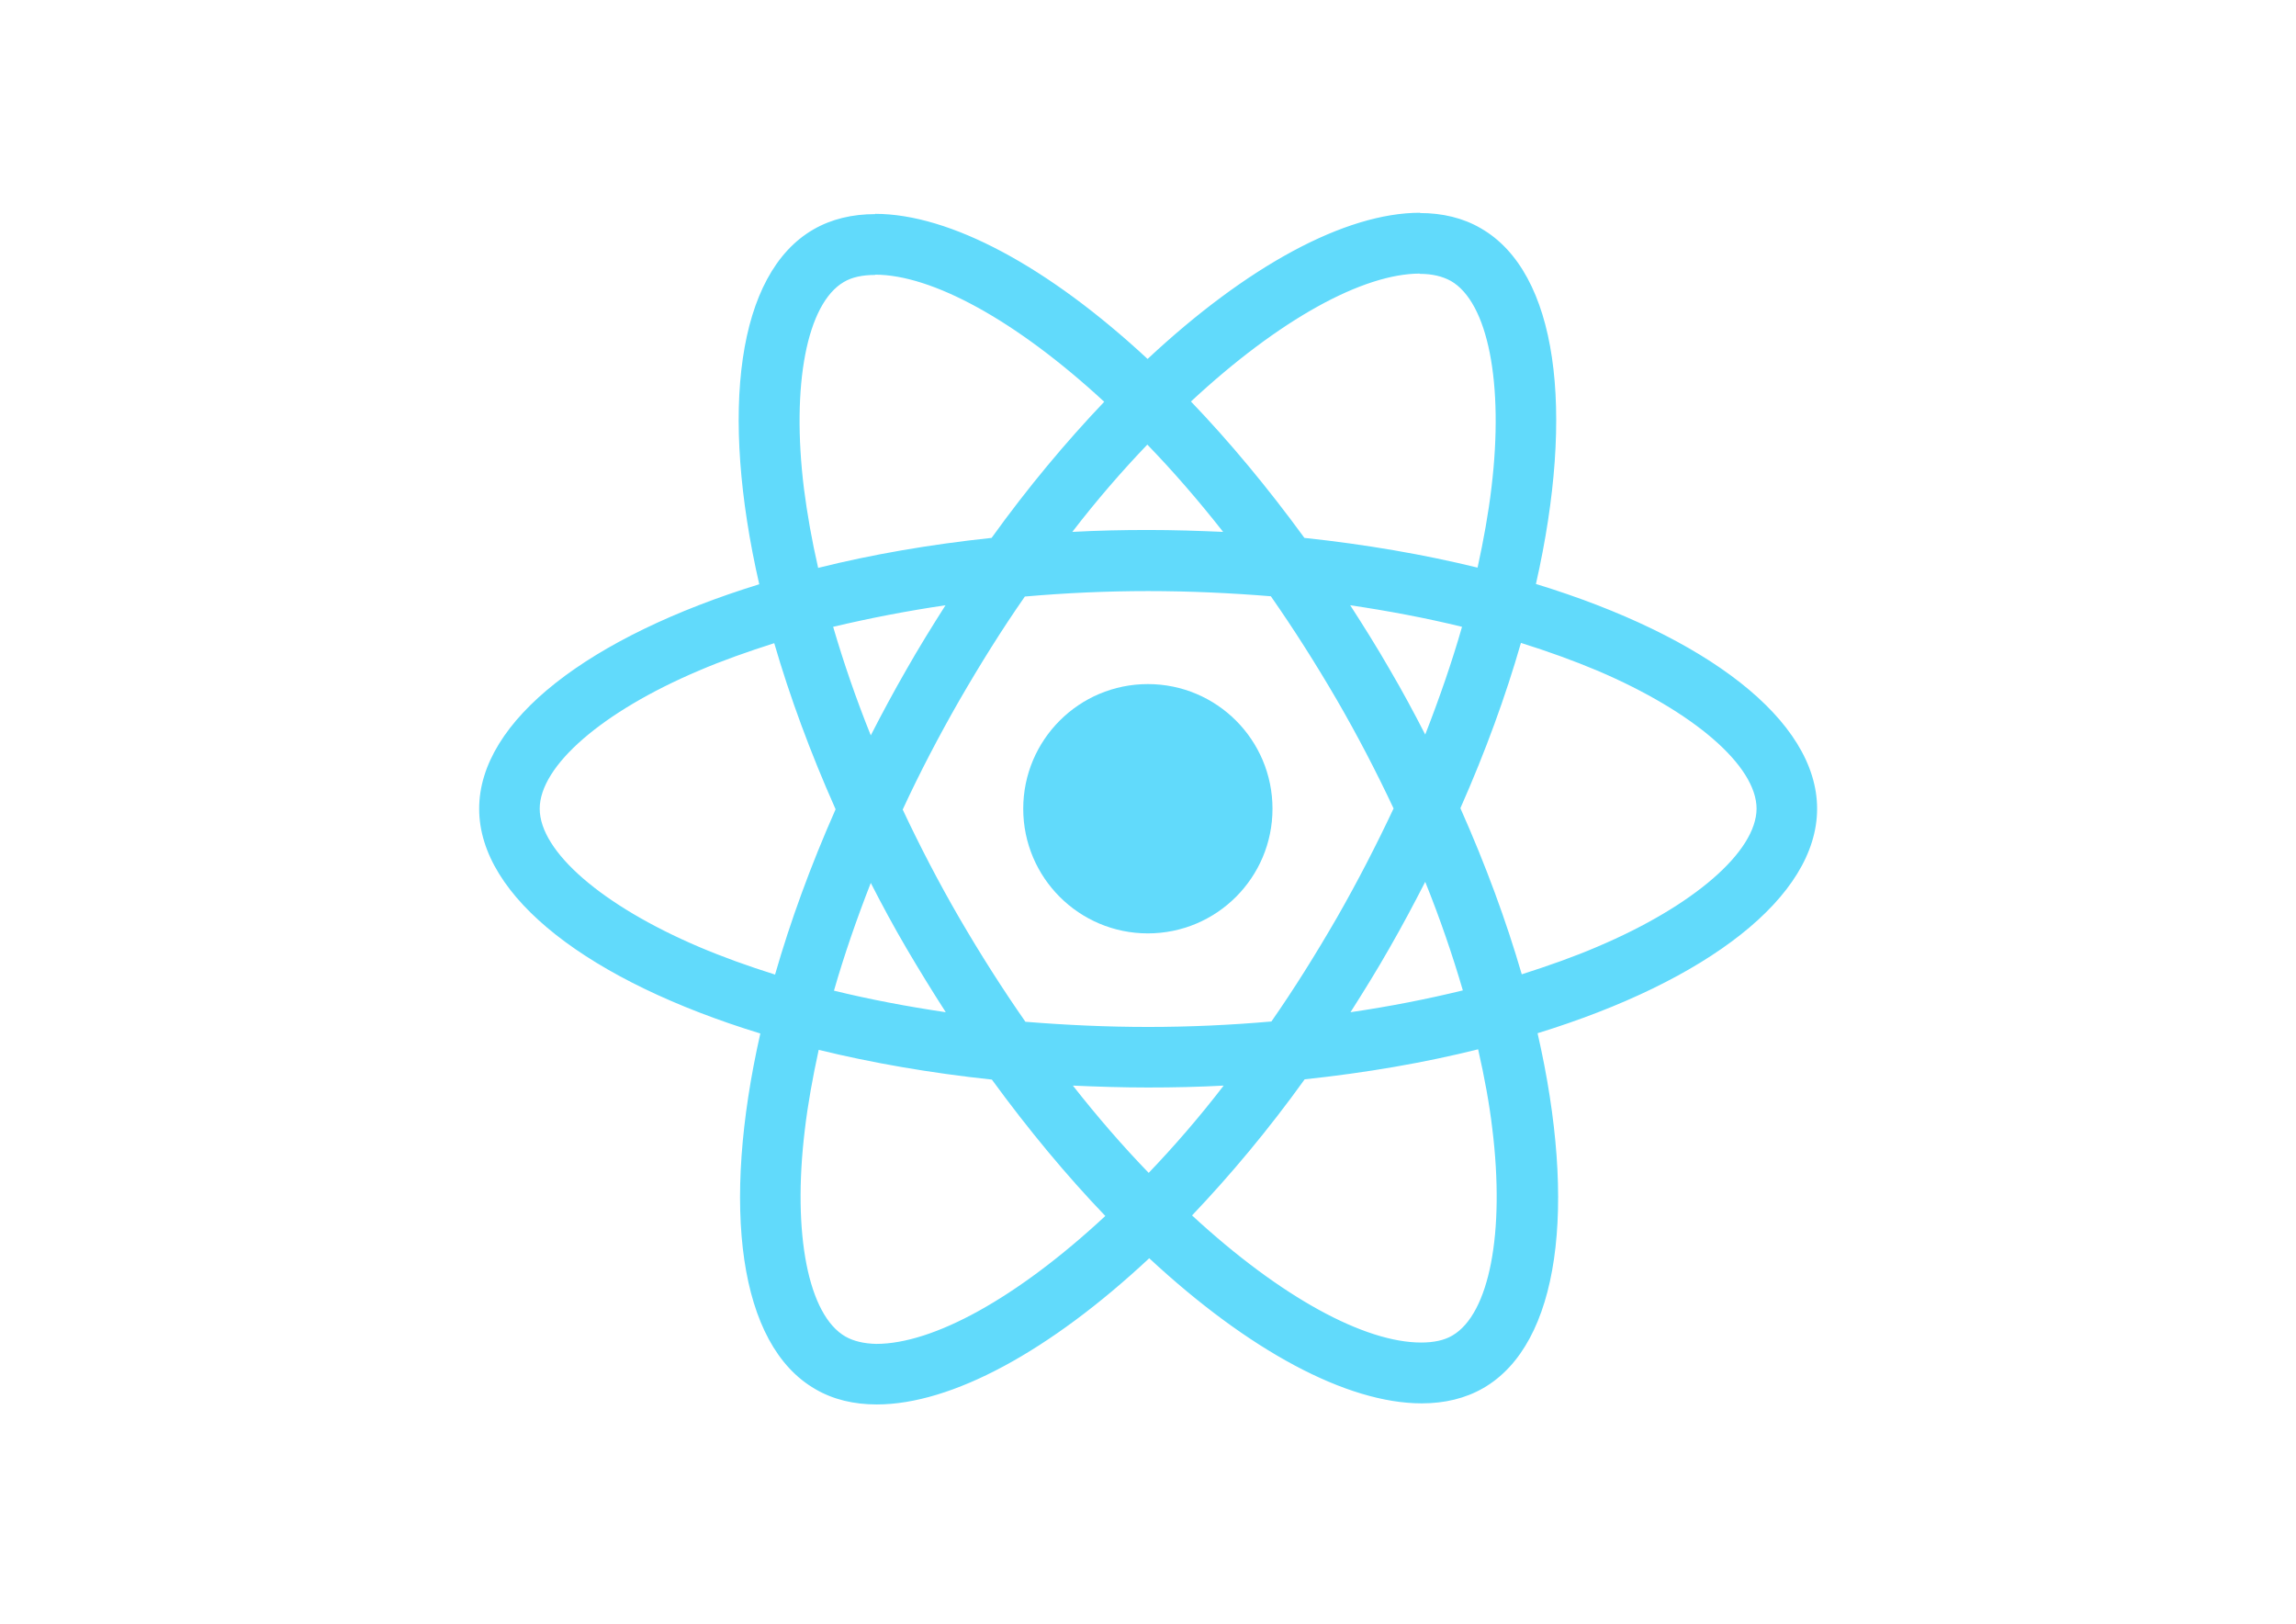
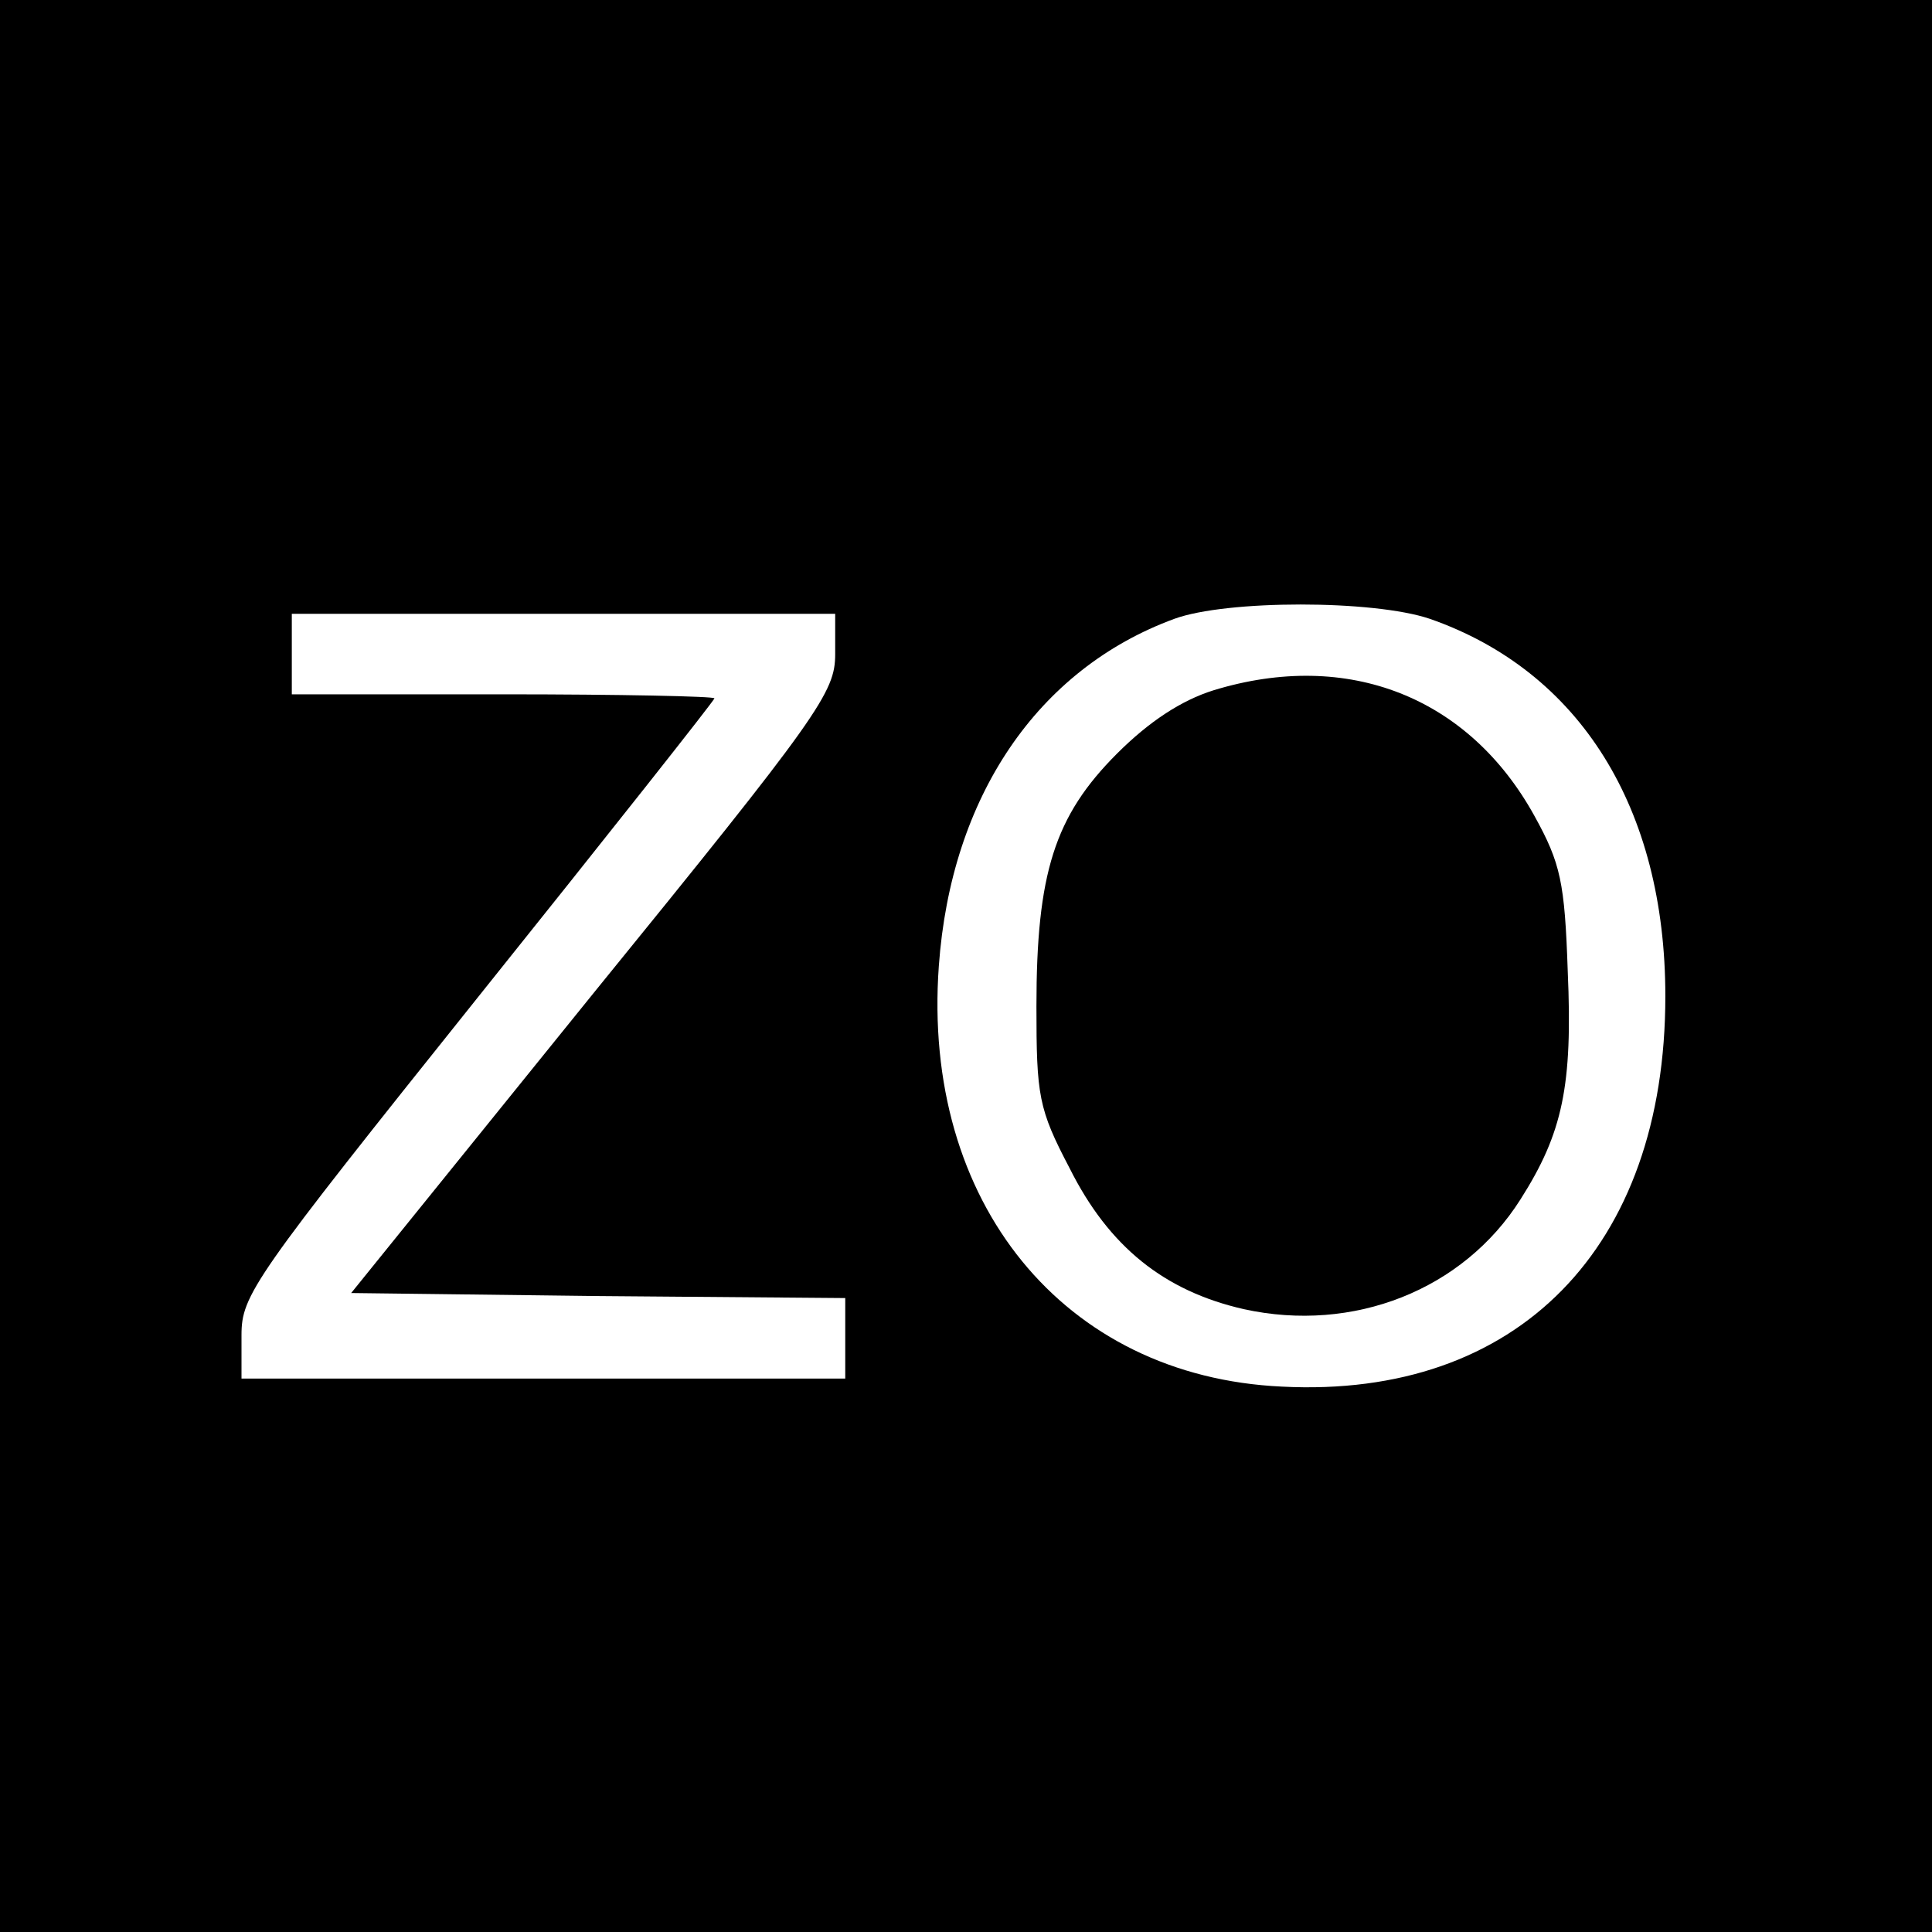
- <svg xmlns="http://www.w3.org/2000/svg" viewBox="0 0 841.9 595.3">
-   <g fill="#61DAFB">
-     <path d="M666.3 296.5c0-32.5-40.7-63.3-103.1-82.4 14.4-63.6 8-114.2-20.2-130.4-6.5-3.8-14.1-5.6-22.4-5.6v22.3c4.6 0 8.3.9 11.4 2.6 13.6 7.8 19.5 37.5 14.9 75.7-1.1 9.4-2.9 19.3-5.1 29.4-19.6-4.8-41-8.5-63.5-10.9-13.5-18.5-27.5-35.3-41.6-50 32.6-30.3 63.2-46.9 84-46.9V78c-27.5 0-63.5 19.6-99.9 53.6-36.4-33.8-72.4-53.2-99.9-53.2v22.3c20.7 0 51.4 16.5 84 46.6-14 14.7-28 31.4-41.3 49.9-22.6 2.4-44 6.1-63.6 11-2.3-10-4-19.7-5.2-29-4.7-38.2 1.1-67.9 14.6-75.8 3-1.8 6.9-2.6 11.5-2.6V78.5c-8.4 0-16 1.8-22.6 5.6-28.1 16.2-34.4 66.7-19.9 130.1-62.2 19.2-102.7 49.9-102.7 82.3 0 32.5 40.7 63.3 103.1 82.4-14.4 63.6-8 114.2 20.2 130.4 6.5 3.8 14.1 5.6 22.5 5.6 27.5 0 63.5-19.6 99.9-53.6 36.4 33.8 72.4 53.2 99.9 53.2 8.4 0 16-1.8 22.6-5.6 28.1-16.2 34.4-66.7 19.9-130.1 62-19.1 102.5-49.9 102.5-82.3zm-130.2-66.7c-3.7 12.9-8.3 26.2-13.5 39.5-4.1-8-8.4-16-13.1-24-4.6-8-9.5-15.8-14.4-23.4 14.2 2.1 27.9 4.7 41 7.9zm-45.8 106.5c-7.8 13.5-15.8 26.3-24.1 38.2-14.9 1.3-30 2-45.2 2-15.1 0-30.2-.7-45-1.9-8.3-11.9-16.4-24.6-24.2-38-7.6-13.1-14.5-26.4-20.8-39.8 6.2-13.4 13.2-26.8 20.7-39.9 7.8-13.5 15.8-26.3 24.1-38.2 14.9-1.3 30-2 45.2-2 15.1 0 30.2.7 45 1.9 8.3 11.9 16.4 24.6 24.2 38 7.6 13.1 14.5 26.4 20.8 39.8-6.3 13.4-13.2 26.8-20.7 39.9zm32.3-13c5.4 13.4 10 26.8 13.8 39.8-13.1 3.2-26.9 5.9-41.2 8 4.9-7.7 9.8-15.6 14.4-23.7 4.6-8 8.9-16.1 13-24.1zM421.2 430c-9.3-9.6-18.6-20.3-27.8-32 9 .4 18.2.7 27.5.7 9.4 0 18.7-.2 27.8-.7-9 11.7-18.3 22.4-27.5 32zm-74.4-58.9c-14.2-2.1-27.9-4.7-41-7.9 3.7-12.9 8.3-26.2 13.5-39.5 4.1 8 8.4 16 13.1 24 4.7 8 9.5 15.8 14.4 23.4zM420.7 163c9.3 9.6 18.6 20.3 27.8 32-9-.4-18.2-.7-27.5-.7-9.4 0-18.7.2-27.8.7 9-11.7 18.3-22.4 27.5-32zm-74 58.9c-4.9 7.7-9.8 15.6-14.4 23.7-4.6 8-8.9 16-13 24-5.4-13.4-10-26.8-13.8-39.8 13.1-3.1 26.9-5.8 41.2-7.9zm-90.5 125.2c-35.4-15.1-58.3-34.9-58.3-50.6 0-15.7 22.9-35.6 58.3-50.6 8.6-3.7 18-7 27.7-10.1 5.7 19.6 13.2 40 22.5 60.9-9.2 20.8-16.6 41.1-22.2 60.6-9.9-3.1-19.3-6.5-28-10.2zM310 490c-13.6-7.8-19.5-37.5-14.9-75.7 1.1-9.4 2.9-19.3 5.1-29.4 19.6 4.8 41 8.5 63.5 10.9 13.5 18.5 27.5 35.3 41.6 50-32.6 30.3-63.2 46.9-84 46.9-4.5-.1-8.3-1-11.3-2.7zm237.2-76.2c4.7 38.2-1.1 67.9-14.6 75.8-3 1.8-6.9 2.6-11.5 2.6-20.7 0-51.4-16.5-84-46.6 14-14.7 28-31.4 41.3-49.9 22.6-2.4 44-6.1 63.6-11 2.3 10.1 4.1 19.8 5.2 29.1zm38.5-66.7c-8.6 3.7-18 7-27.7 10.1-5.7-19.6-13.2-40-22.5-60.9 9.2-20.8 16.6-41.1 22.2-60.6 9.9 3.1 19.3 6.5 28.1 10.2 35.4 15.1 58.3 34.9 58.3 50.6-.1 15.7-23 35.6-58.4 50.6zM320.8 78.4z" />
-     <circle cx="420.9" cy="296.5" r="45.7" />
-     <path d="M520.5 78.1z" />
+ <svg xmlns="http://www.w3.org/2000/svg" version="1.0" width="192pt" height="192pt" viewBox="0 0 192 192" preserveAspectRatio="xMidYMid meet">
+   <g transform="translate(0,192) scale(0.1,-0.1)" fill="#000000" stroke="none">
+     <path d="M0 960 l0 -960 960 0 960 0 0 960 0 960 -960 0 -960 0 0 -960z m1421 345 c149 -52 234 -188 234 -375 0 -250 -147 -400 -381 -388 -217 10 -358 183 -341 418 12 168 98 295 234 345 52 19 198 19 254 0z m-591 -35 c0 -38 -15 -60 -241 -338 l-240 -297 245 -3 246 -2 0 -40 0 -40 -300 0 -300 0 0 43 c0 40 11 56 235 336 129 161 235 295 235 297 0 2 -94 4 -210 4 l-210 0 0 40 0 40 270 0 270 0 0 -40z" />
+     <path d="M1206 1234 c-32 -10 -64 -31 -96 -63 -62 -62 -80 -119 -80 -251 0 -89 2 -102 33 -161 39 -78 94 -122 173 -140 109 -24 218 19 275 109 42 66 52 113 47 227 -3 88 -7 107 -33 154 -65 118 -185 166 -319 125z" />
  </g>
</svg>
